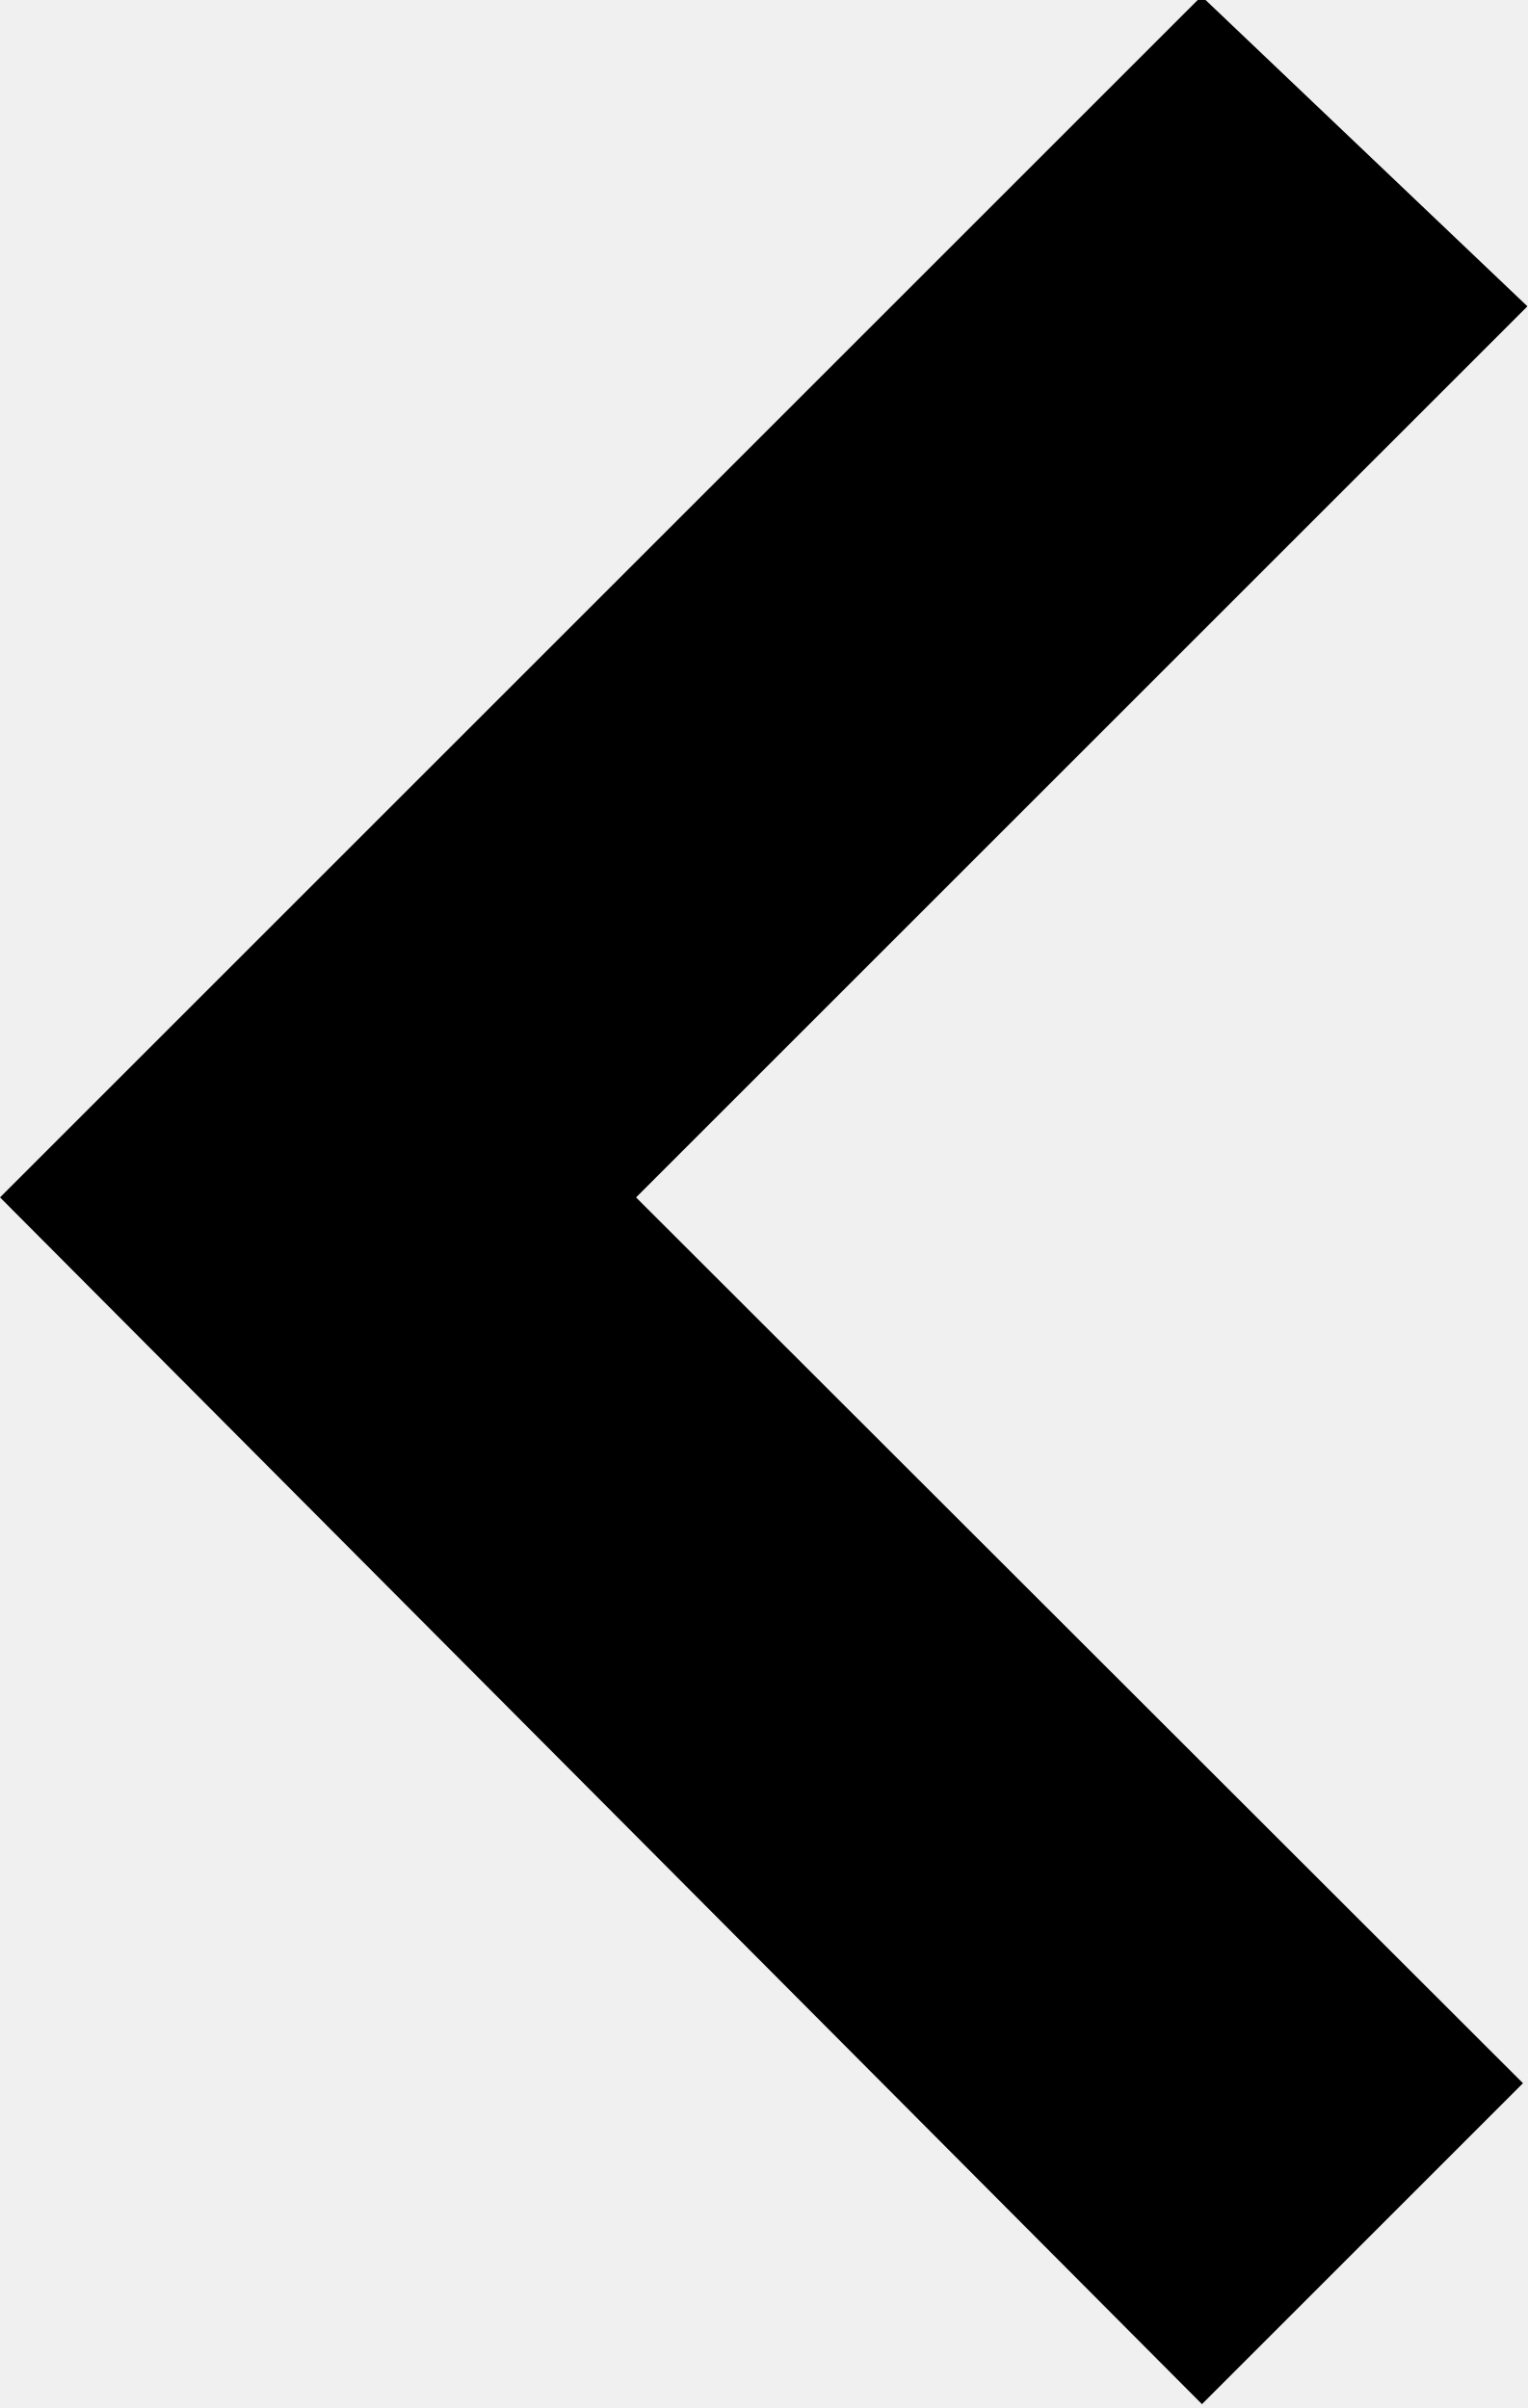
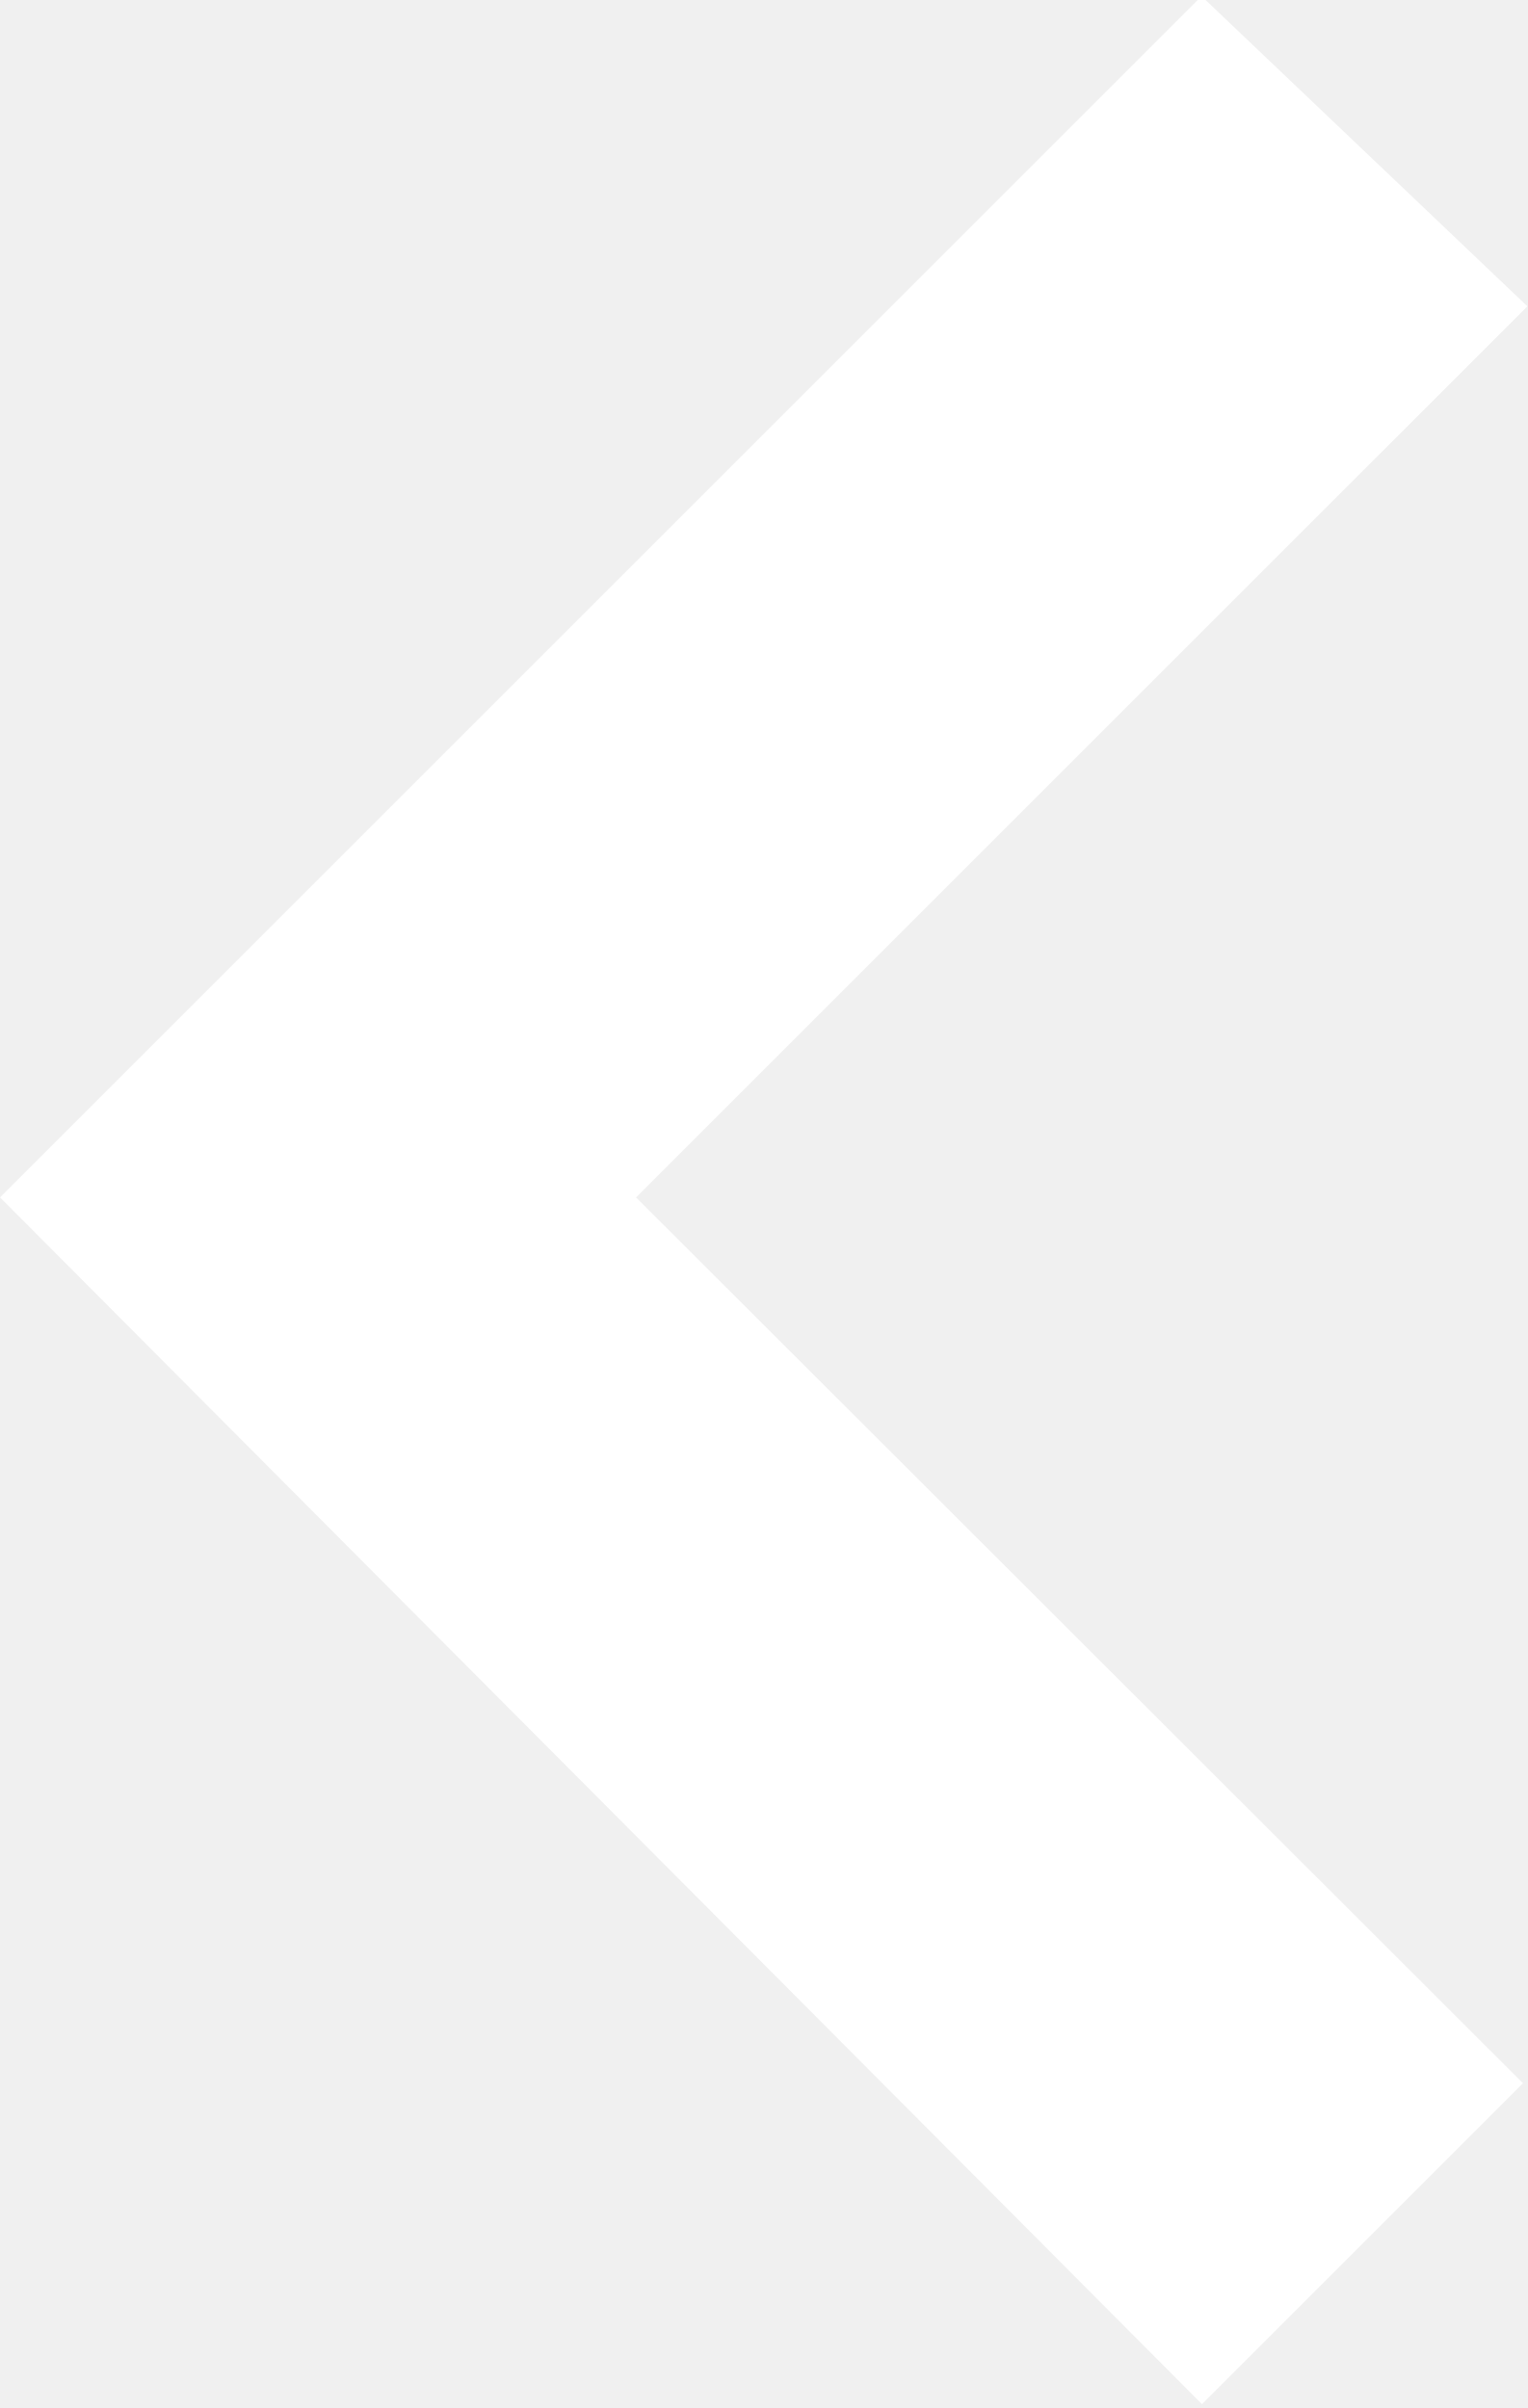
<svg xmlns="http://www.w3.org/2000/svg" height="43.22" width="27.408" xml:space="preserve" enable-background="new 0 0 50.2 26.8" viewBox="0 0 30.873 47.698" y="0px" x="0px" id="Layer_1" version="1.1">
  <defs id="defs895" />
-   <path id="path816" d="M 24.296,0.216 0.796,23.716 24.296,47.316 29.987,41.625 12.06,23.716 30.067,5.71 Z" style="fill:#000000;fill-opacity:1;stroke:#000000;stroke-width:1.126px;stroke-linecap:butt;stroke-linejoin:miter;stroke-opacity:1" />
+   <path id="path816" d="M 24.296,0.216 0.796,23.716 24.296,47.316 29.987,41.625 12.06,23.716 30.067,5.71 Z" style="fill:#ffffff;fill-opacity:1;stroke:#ffffff;stroke-width:1.126px;stroke-linecap:butt;stroke-linejoin:miter;stroke-opacity:1" />
</svg>
